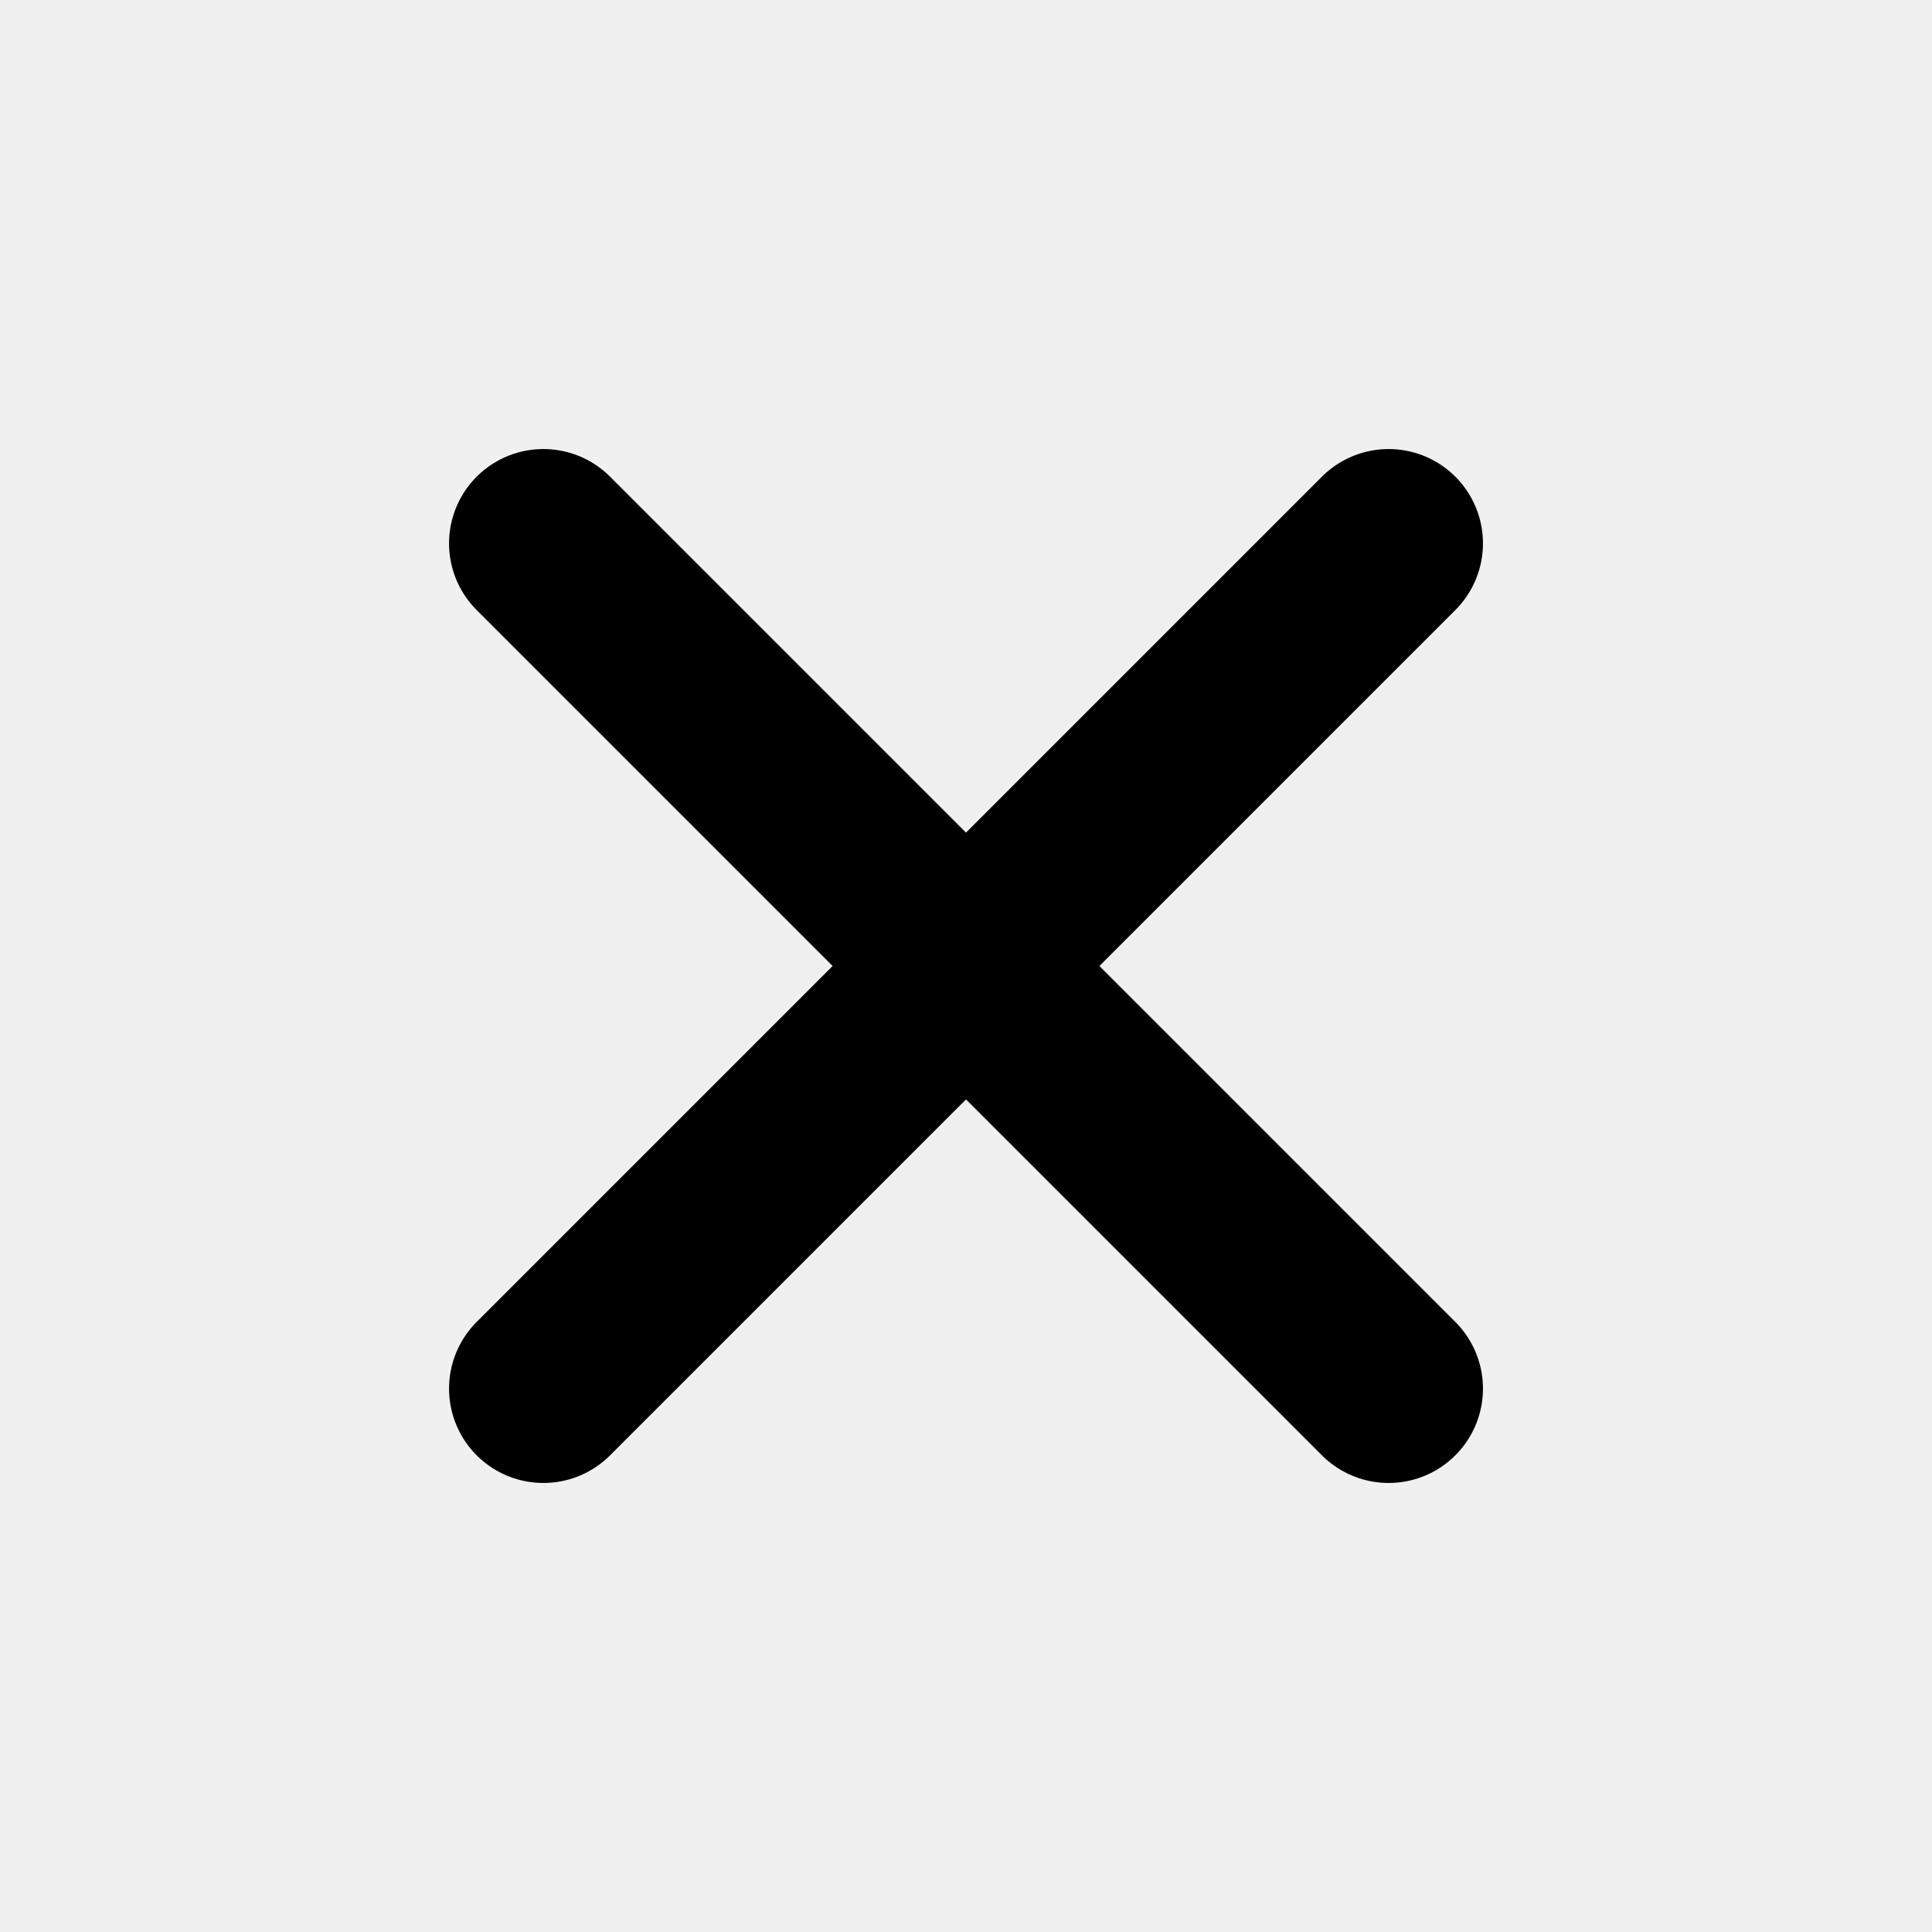
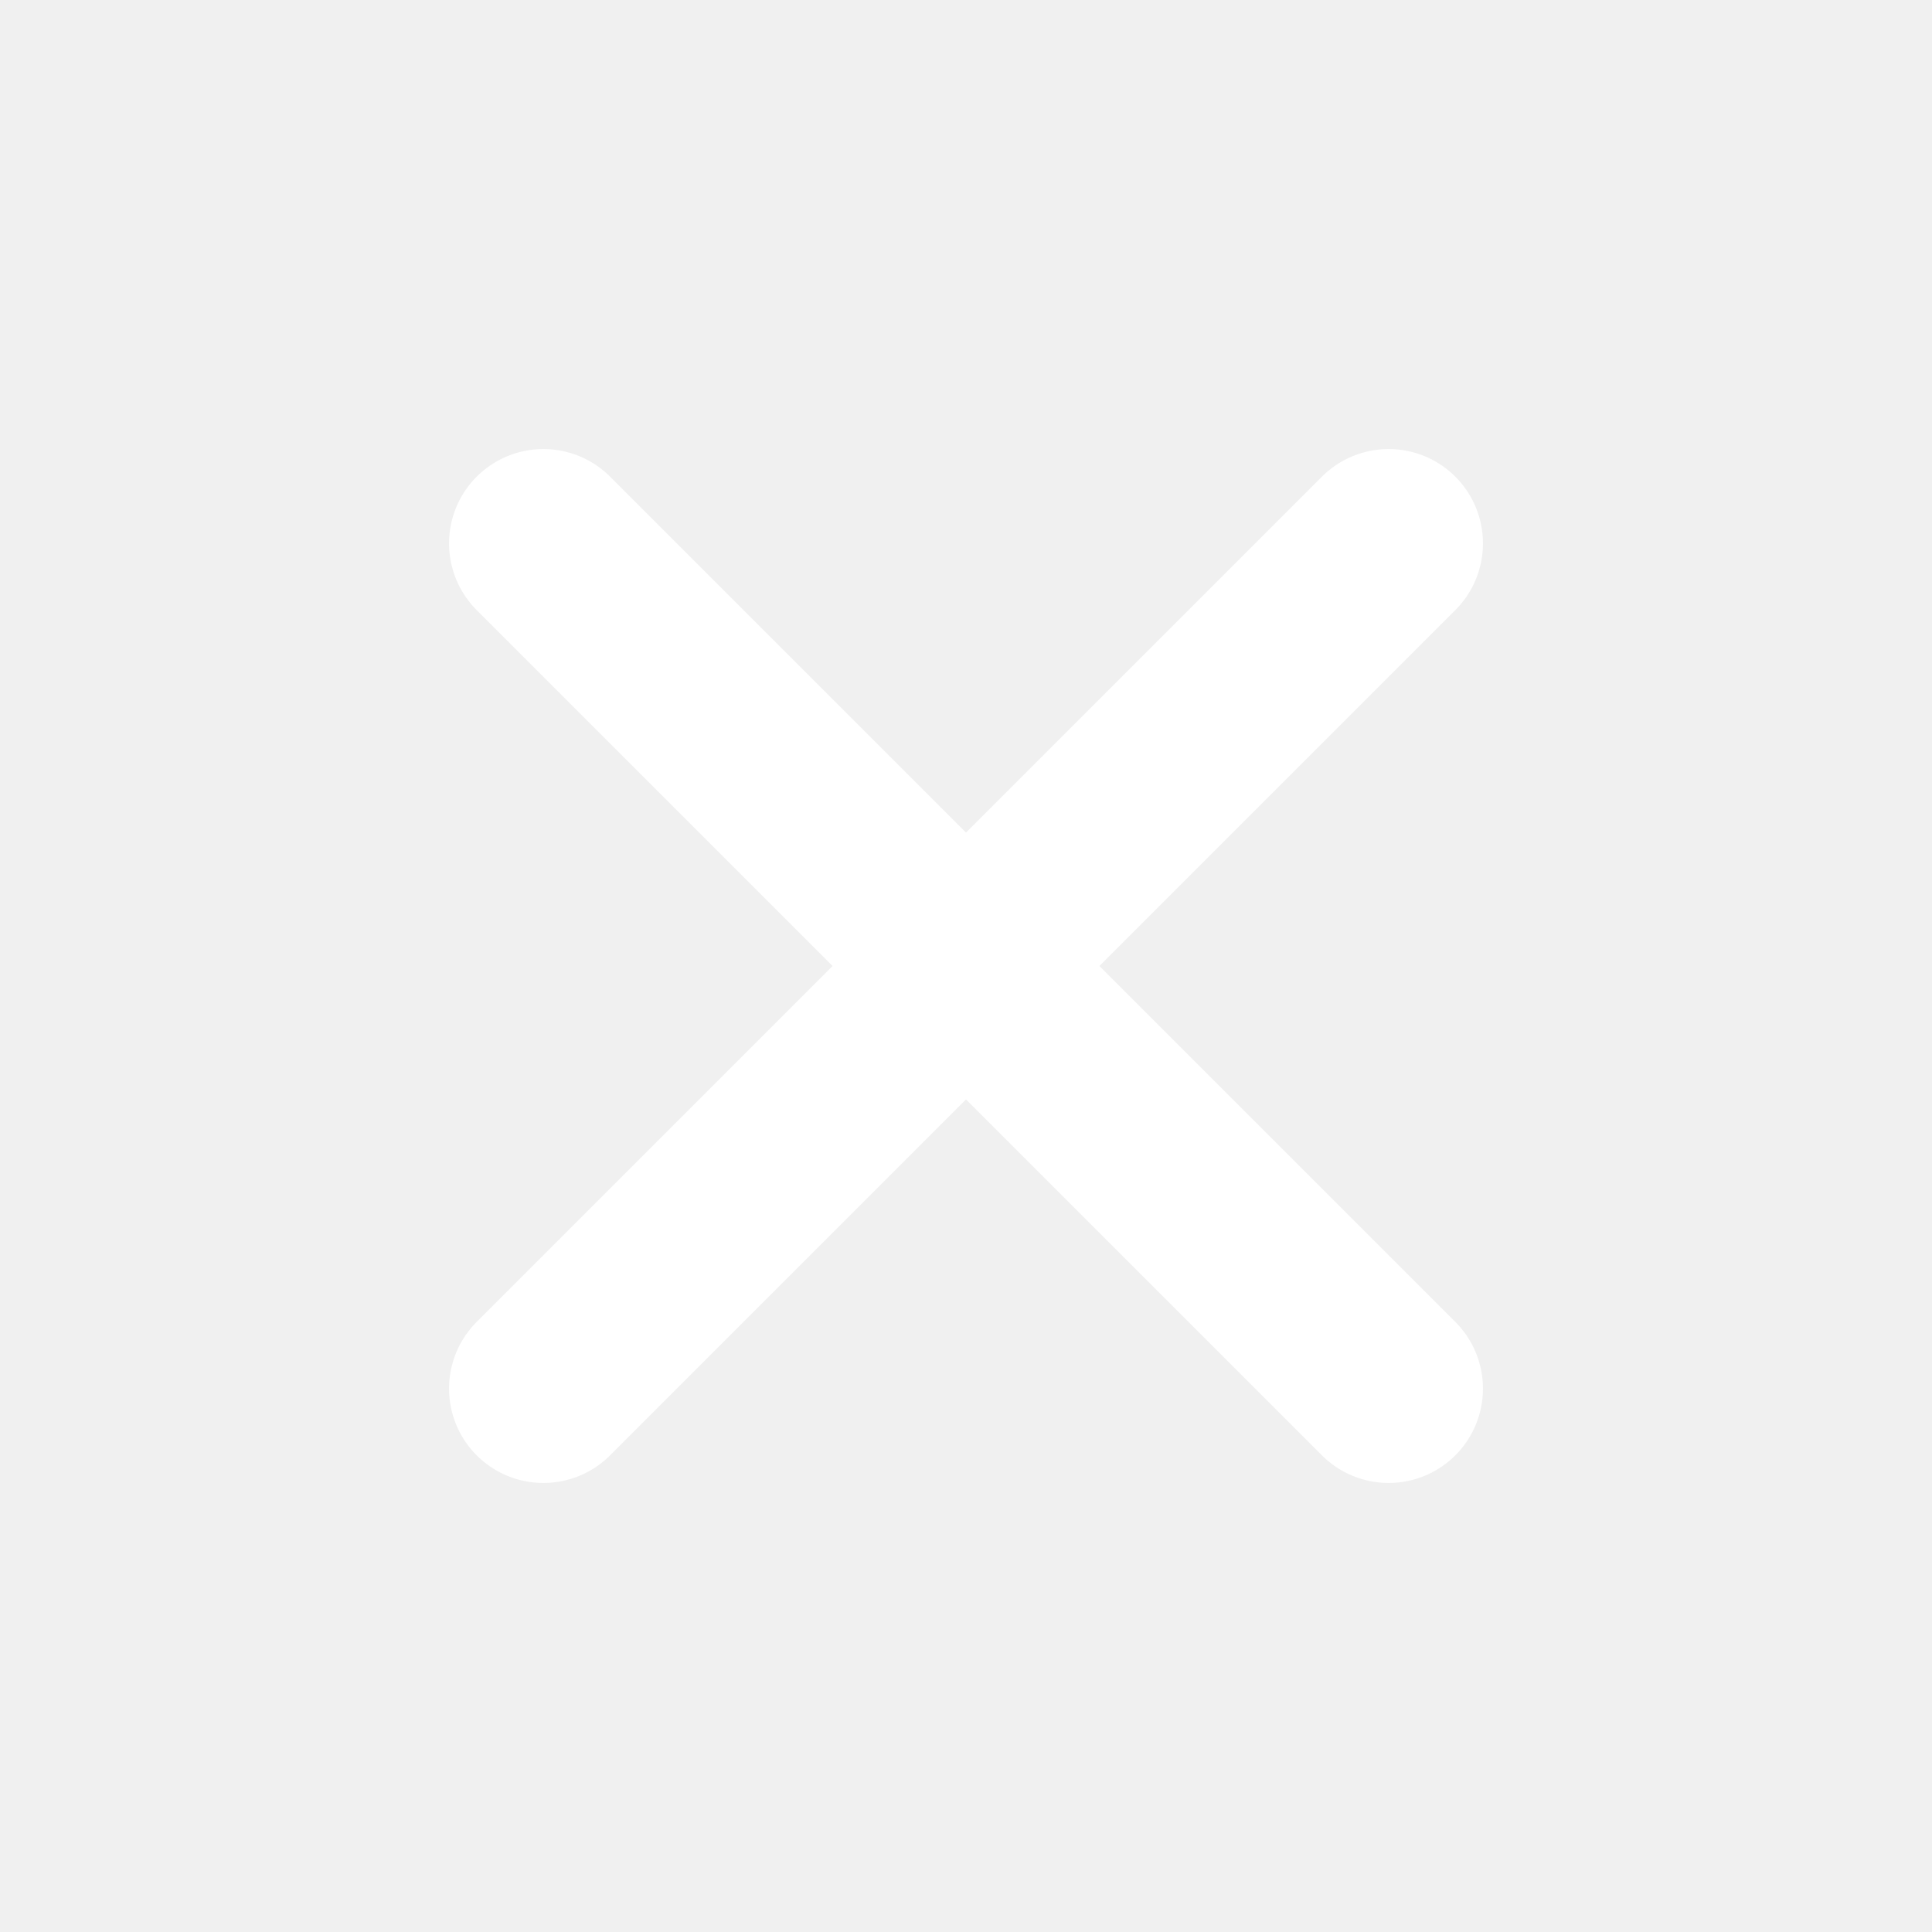
<svg xmlns="http://www.w3.org/2000/svg" class="ionicon" viewBox="0 0 512 512">
-   <path fill="none" stroke="currentColor" stroke-linecap="round" stroke-linejoin="round" stroke-width="50" d="M368 368L144 144M368 144L144 368" />
+   <path fill="none" stroke="white" stroke-linecap="round" stroke-linejoin="round" stroke-width="50" d="M368 368L144 144M368 144L144 368" />
</svg>
